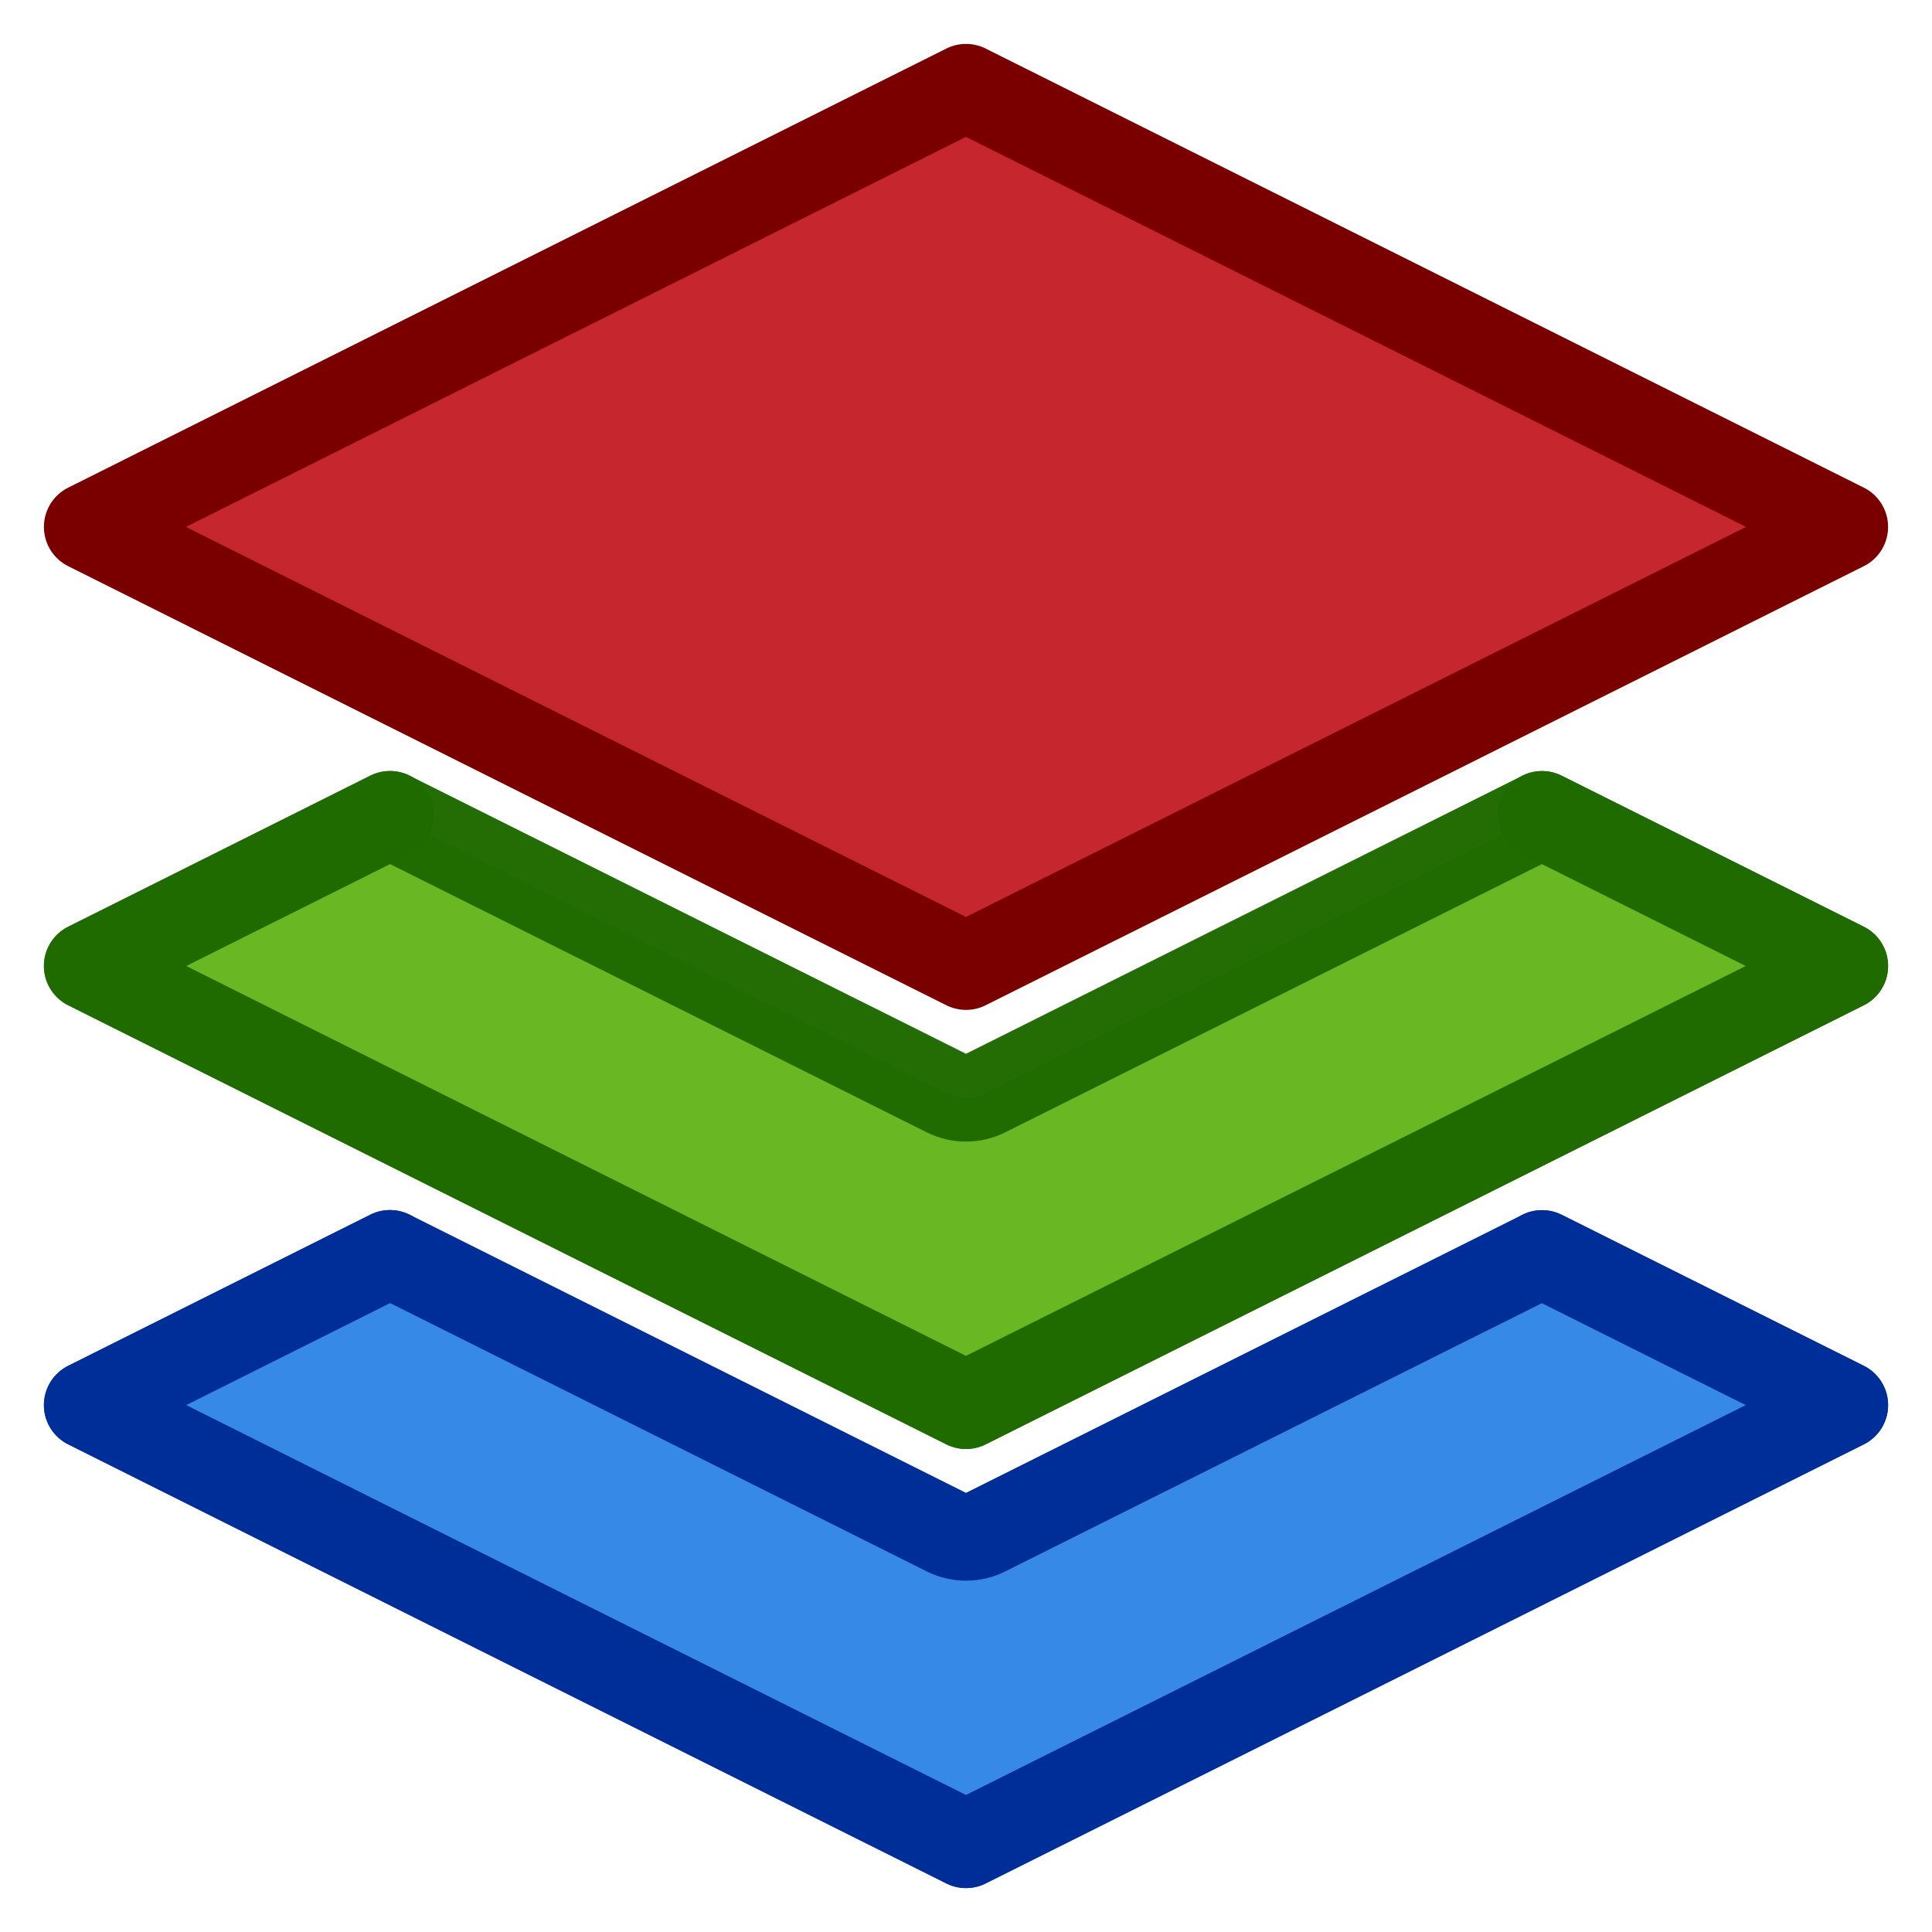
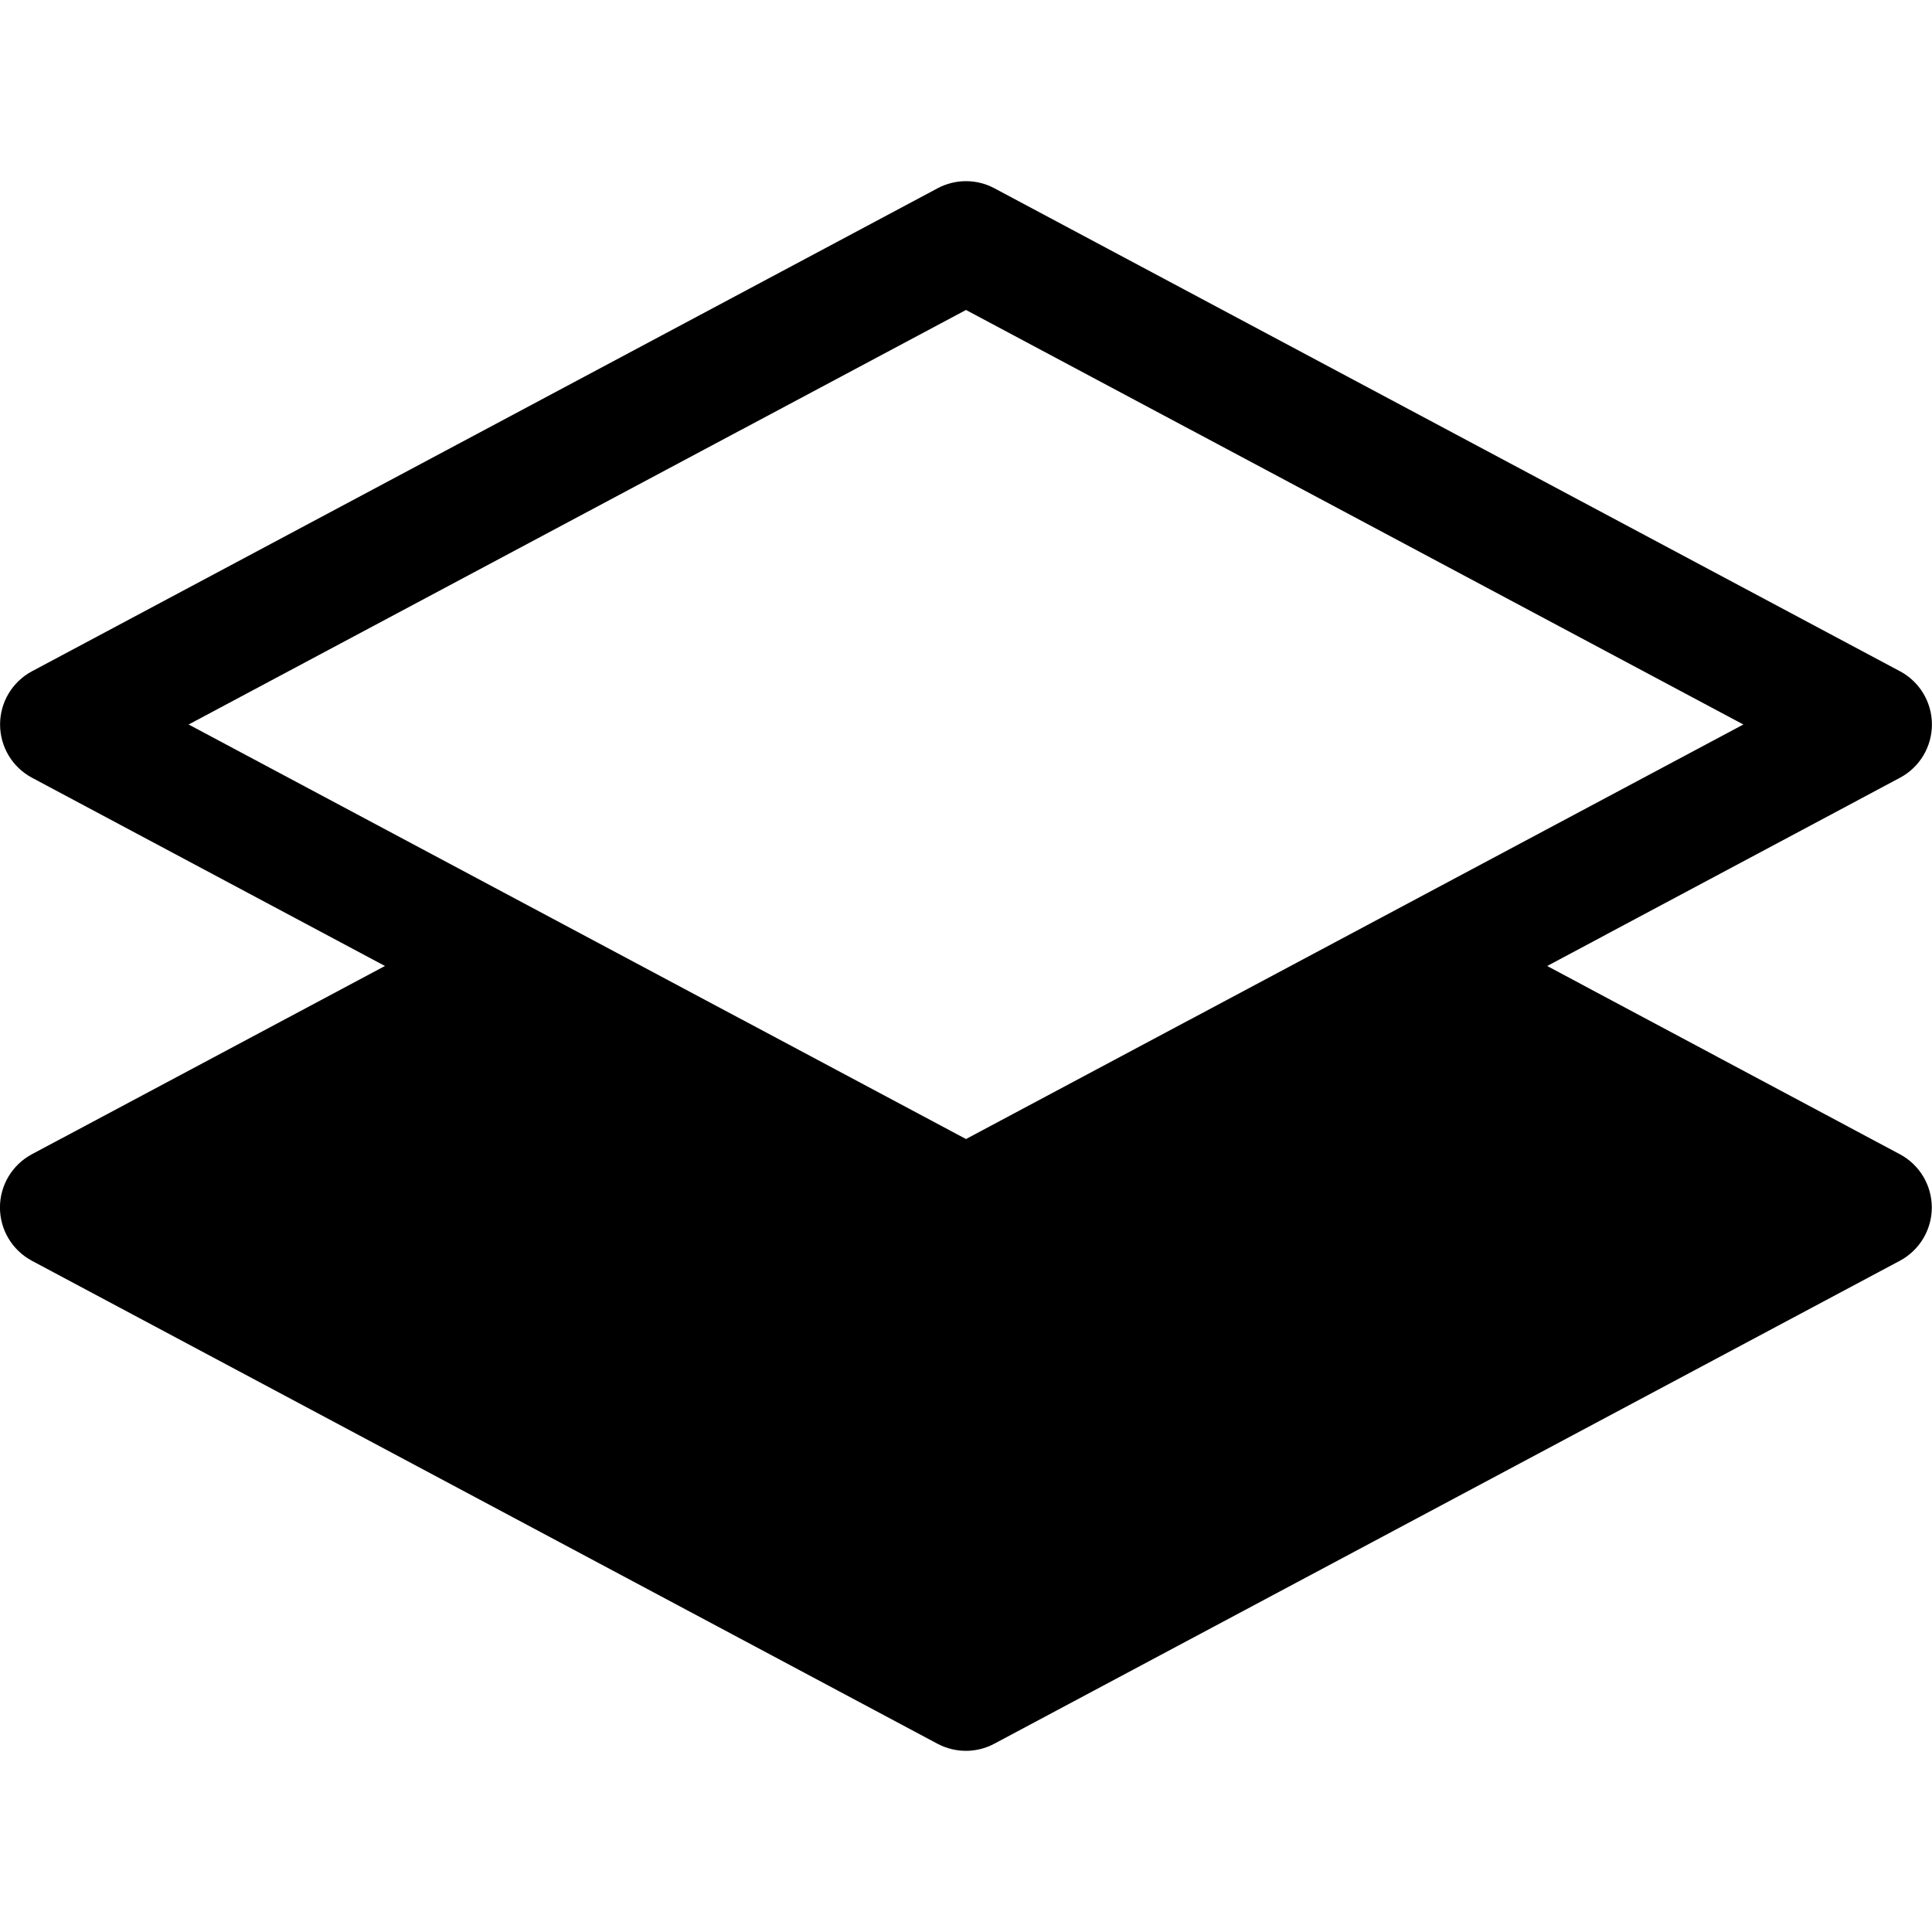
- <svg xmlns="http://www.w3.org/2000/svg" width="22" height="22">
-   <path style="fill:#3689e6;stroke:none;stroke-width:2;stroke-linecap:round;stroke-linejoin:round;paint-order:stroke markers fill;stop-color:#000" d="M4.441 1044.641 1 1046.362l4.998 2.5 5.002 2.5 5.002-2.5 4.998-2.5-3.441-1.72-6.336 3.167a.498.498 0 0 1-.446 0z" transform="translate(0 -1030.362)" />
-   <path style="fill:#68b723;stroke:none;stroke-width:2;stroke-linecap:round;stroke-linejoin:round;paint-order:stroke markers fill;stop-color:#000" d="M4.441 9.28 1 11l4.998 2.5L11 16l5.002-2.5L21 11l-3.441-1.72-6.336 3.167a.5.5 0 0 1-.446 0z" />
-   <path style="fill:none;stroke:#206b00;stroke-width:1;stroke-linecap:round;stroke-linejoin:round;stroke-miterlimit:4;stroke-dasharray:none;paint-order:stroke markers fill;stop-color:#000" d="M4.441 1039.641 1 1041.362l4.999 2.5 5.001 2.5 5.001-2.5 4.999-2.5-3.441-1.72" transform="translate(0 -1030.362)" />
-   <path style="fill:#c6262e;stroke:none;stroke-width:2;stroke-linecap:round;stroke-linejoin:round;paint-order:stroke markers fill;stop-color:#000;stroke-miterlimit:4;stroke-dasharray:none;fill-opacity:1" d="m11 1031.362-5.001 2.5-4.999 2.5 4.999 2.5 5.001 2.5 5.001-2.5 4.999-2.5-4.999-2.5z" transform="translate(0 -1030.362)" />
-   <path style="fill:none;stroke:#7a0000;stroke-width:1;stroke-linecap:round;stroke-linejoin:round;paint-order:stroke markers fill;stop-color:#000;stroke-miterlimit:4;stroke-dasharray:none" d="m11 1031.362-5.001 2.5-4.999 2.5 4.999 2.5 5.001 2.5 5.001-2.5 4.999-2.5-4.999-2.5z" transform="translate(0 -1030.362)" />
-   <path style="fill:none;stroke:#002e99;stroke-width:1;stroke-linecap:round;stroke-linejoin:round;stroke-miterlimit:4;stroke-dasharray:none;paint-order:stroke markers fill;stop-color:#000" d="M4.441 1044.641 1 1046.362l4.999 2.5 5.001 2.5 5.001-2.5 4.999-2.5-3.441-1.72" transform="translate(0 -1030.362)" />
-   <path style="fill:none;stroke:#206b00;stroke-width:1;stroke-linecap:round;stroke-linejoin:round;paint-order:stroke markers fill;stop-color:#000;stroke-opacity:.984;stroke-miterlimit:4;stroke-dasharray:none" d="M4.441 9.28 1 11l4.998 2.5L11 16l5.002-2.5L21 11l-3.441-1.72-6.336 3.167a.5.5 0 0 1-.446 0z" />
-   <path style="fill:none;stroke:#002e99;stroke-width:1;stroke-linecap:round;stroke-linejoin:round;paint-order:stroke markers fill;stop-color:#000;stroke-opacity:1;stroke-miterlimit:4;stroke-dasharray:none" d="M4.441 1044.641 1 1046.362l4.998 2.5 5.002 2.5 5.002-2.5 4.998-2.5-3.441-1.72-6.336 3.167a.498.498 0 0 1-.446 0z" transform="translate(0 -1030.362)" />
+ <svg xmlns="http://www.w3.org/2000/svg" width="16" height="16" fill="currentColor" class="bi bi-layers-half" viewBox="0 0 16 16">
+   <path d="M8.235 1.559a.5.5 0 0 0-.47 0l-7.5 4a.5.5 0 0 0 0 .882L3.188 8 .264 9.559a.5.5 0 0 0 0 .882l7.5 4a.5.5 0 0 0 .47 0l7.5-4a.5.5 0 0 0 0-.882L12.813 8l2.922-1.559a.5.5 0 0 0 0-.882l-7.5-4zM8 9.433 1.562 6 8 2.567 14.438 6 8 9.433z" />
</svg>
